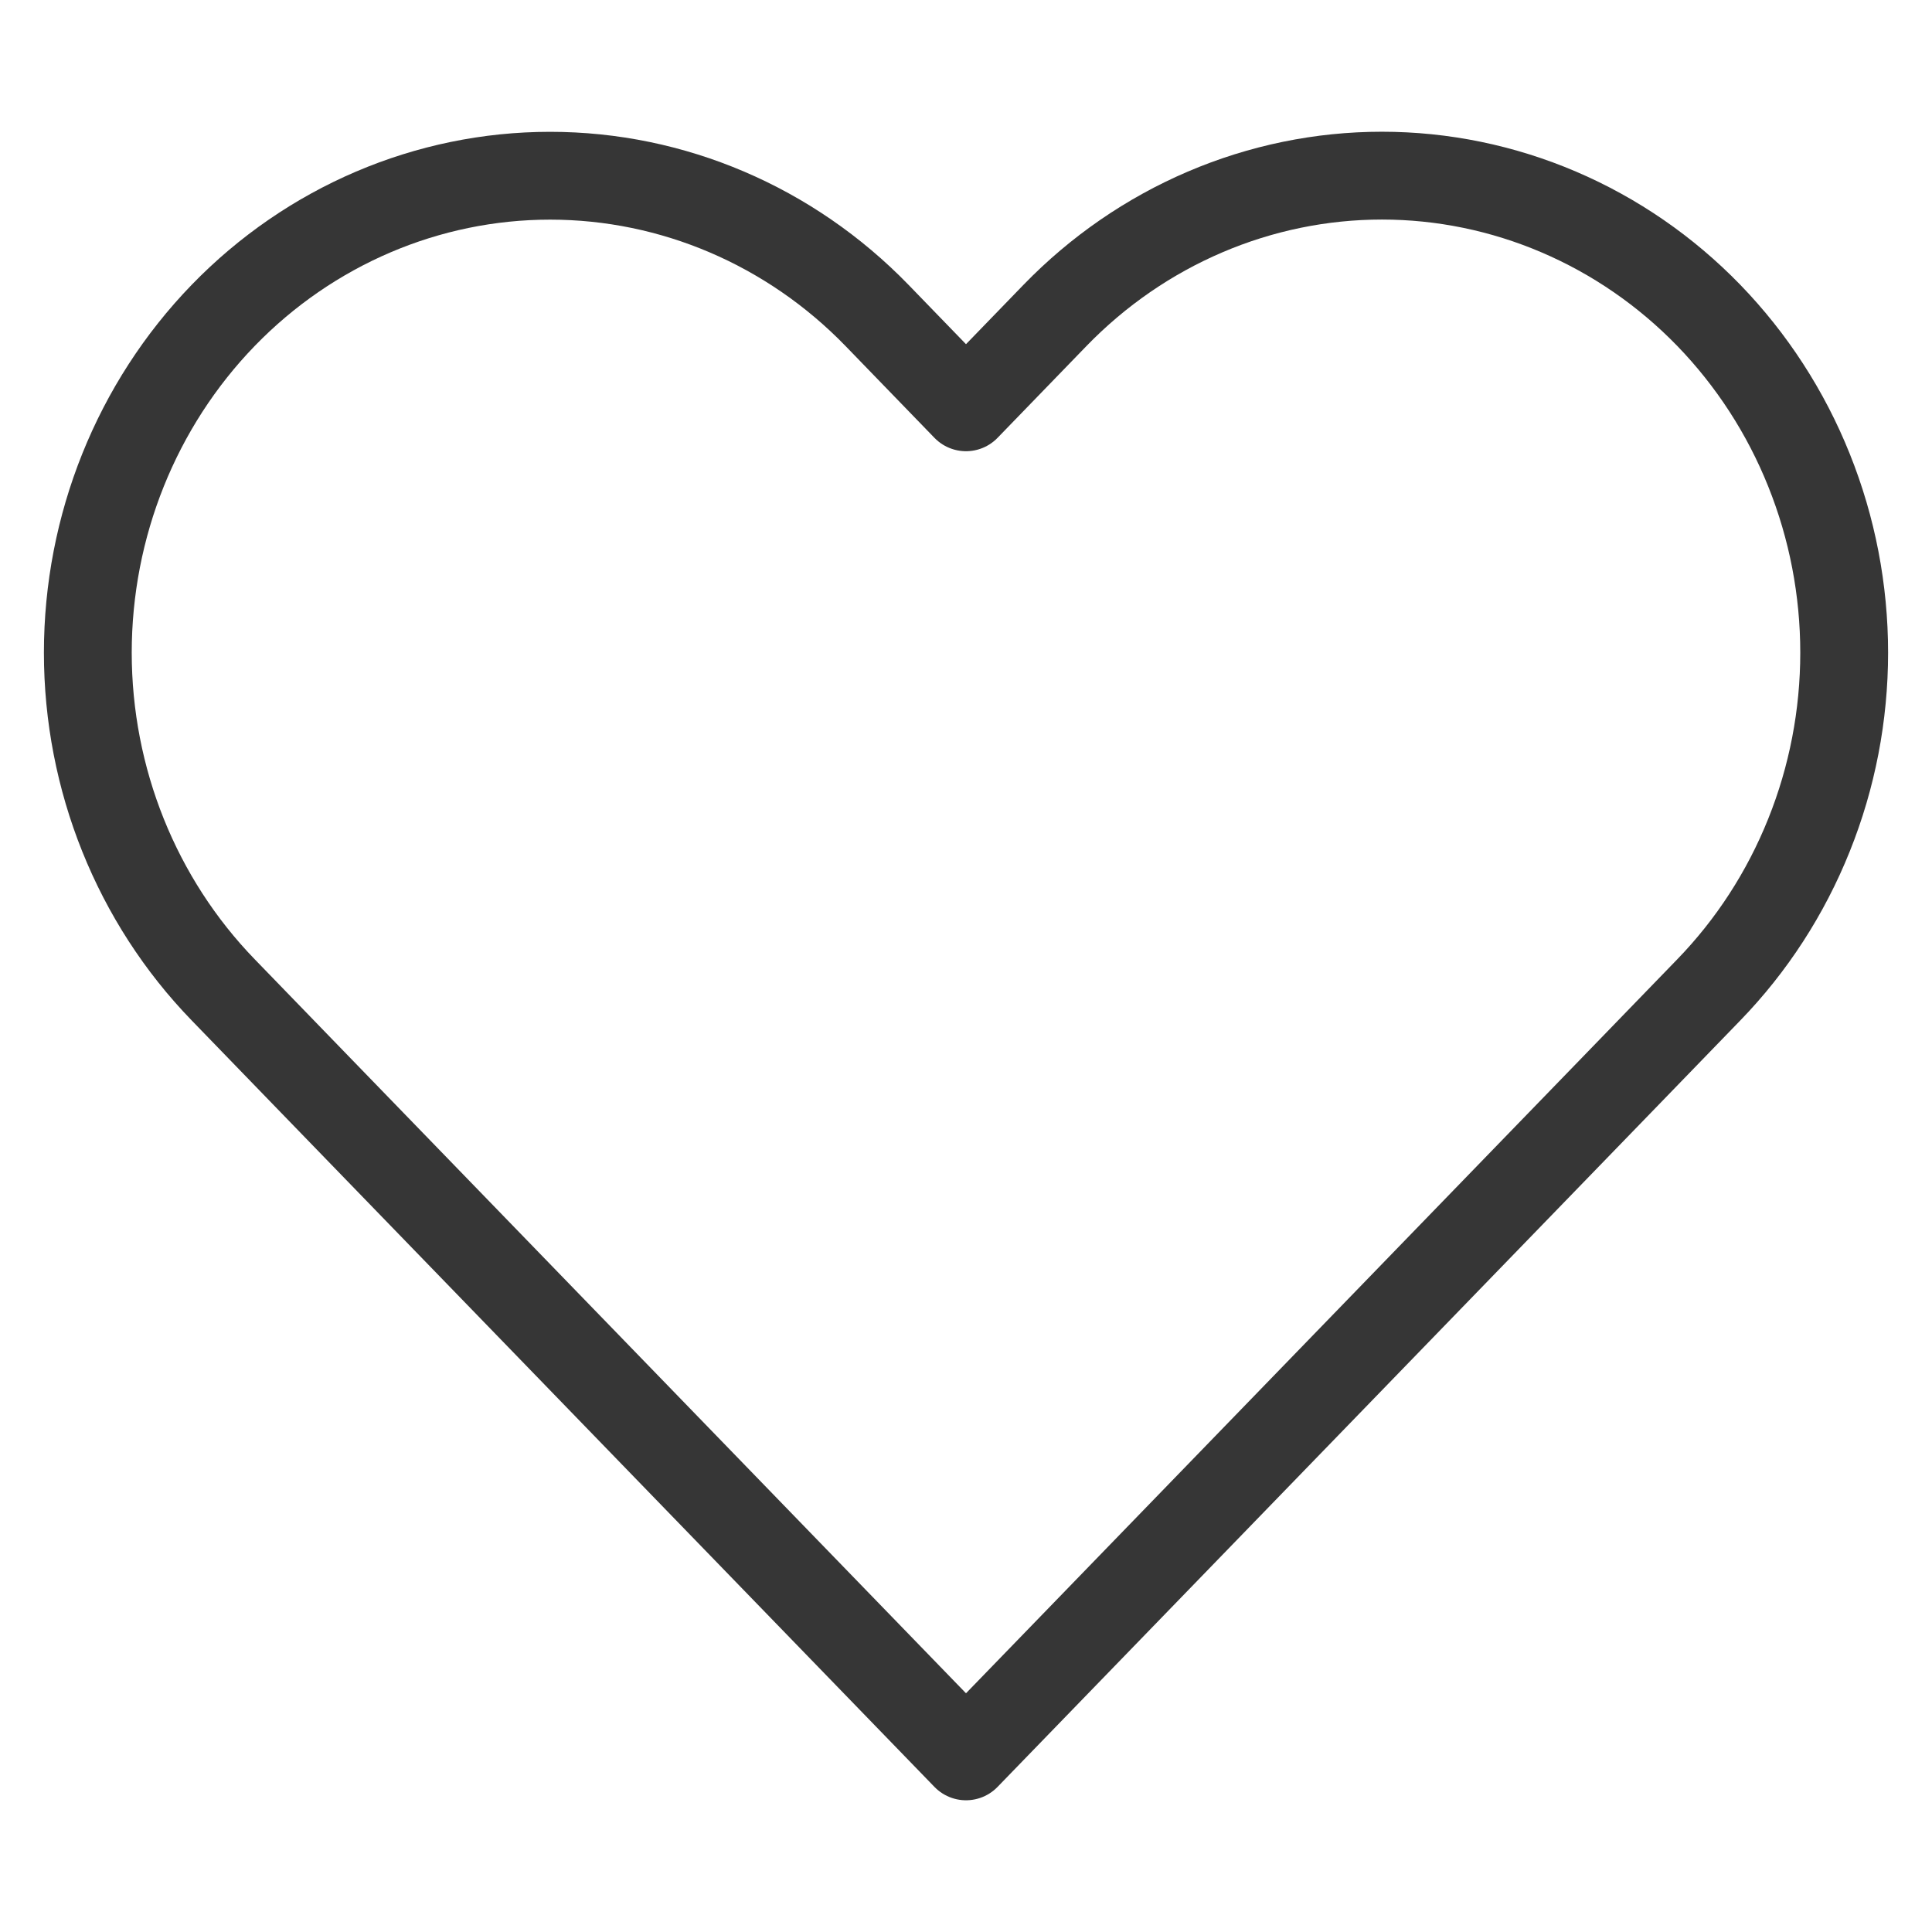
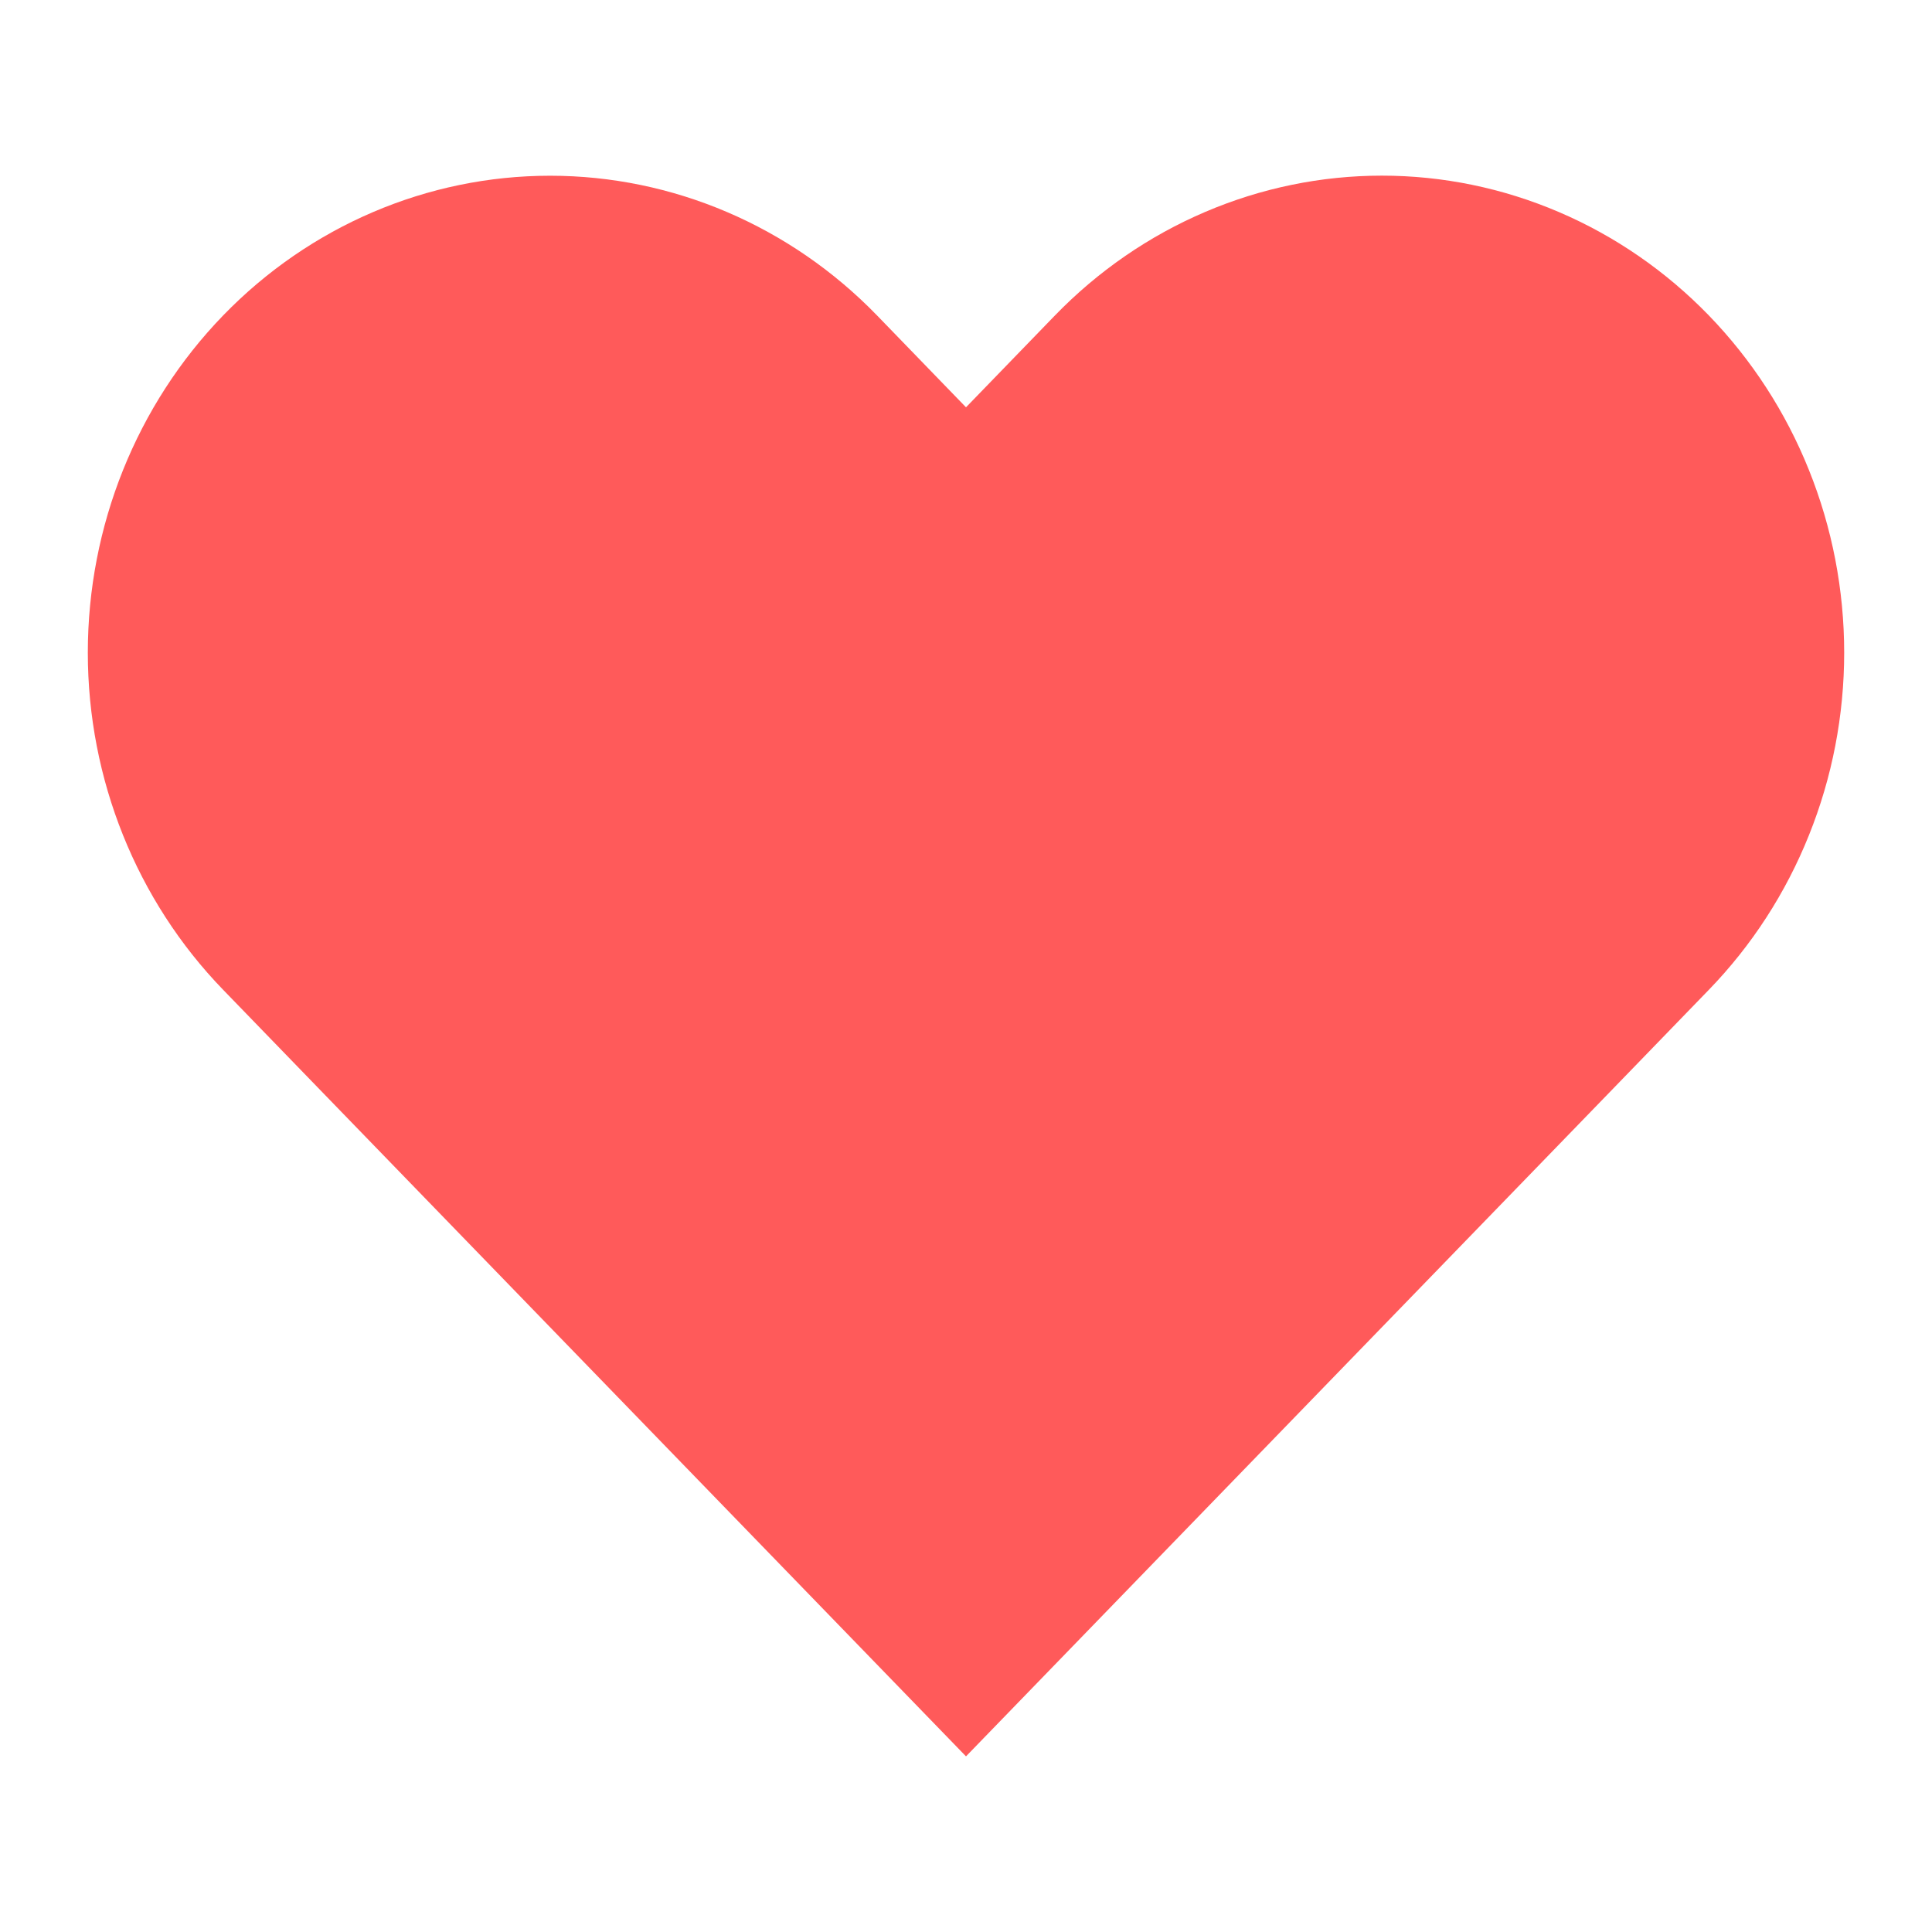
<svg xmlns="http://www.w3.org/2000/svg" width="22" height="22" viewBox="0 0 22 22" fill="none">
-   <g id="Group 723">
-     <rect id="Rectangle 407" width="22" height="22" fill="white" />
-     <path id="Vector" d="M19.458 3.591C18.969 3.087 18.389 2.687 17.75 2.414C17.112 2.141 16.427 2 15.736 2C15.045 2 14.36 2.141 13.722 2.414C13.083 2.687 12.503 3.087 12.014 3.591L11 4.638L9.986 3.591C8.998 2.573 7.66 2.001 6.264 2.001C4.868 2.001 3.529 2.573 2.542 3.591C1.555 4.61 1 5.991 1 7.432C1 8.872 1.555 10.254 2.542 11.272L3.556 12.319L11 20L18.444 12.319L19.458 11.272C19.947 10.768 20.335 10.169 20.599 9.51C20.864 8.851 21 8.145 21 7.432C21 6.719 20.864 6.012 20.599 5.353C20.335 4.694 19.947 4.096 19.458 3.591Z" stroke="#363636" strokeLinecap="round" stroke-linejoin="round" />
-   </g>
+   <rect width="22" height="22" fill="white" />
+   <path d="M19.458 3.591C18.969 3.087 18.389 2.687 17.75 2.414C17.112 2.141 16.427 2 15.736 2C15.045 2 14.36 2.141 13.722 2.414C13.083 2.687 12.503 3.087 12.014 3.591L11 4.638L9.986 3.591C8.998 2.573 7.66 2.001 6.264 2.001C4.868 2.001 3.529 2.573 2.542 3.591C1.555 4.61 1 5.991 1 7.432C1 8.872 1.555 10.254 2.542 11.272L3.556 12.319L11 20L18.444 12.319L19.458 11.272C19.947 10.768 20.335 10.169 20.599 9.51C20.864 8.851 21 8.145 21 7.432C21 6.719 20.864 6.012 20.599 5.353C20.335 4.694 19.947 4.096 19.458 3.591Z" fill="#FF5A5A" />
</svg>
